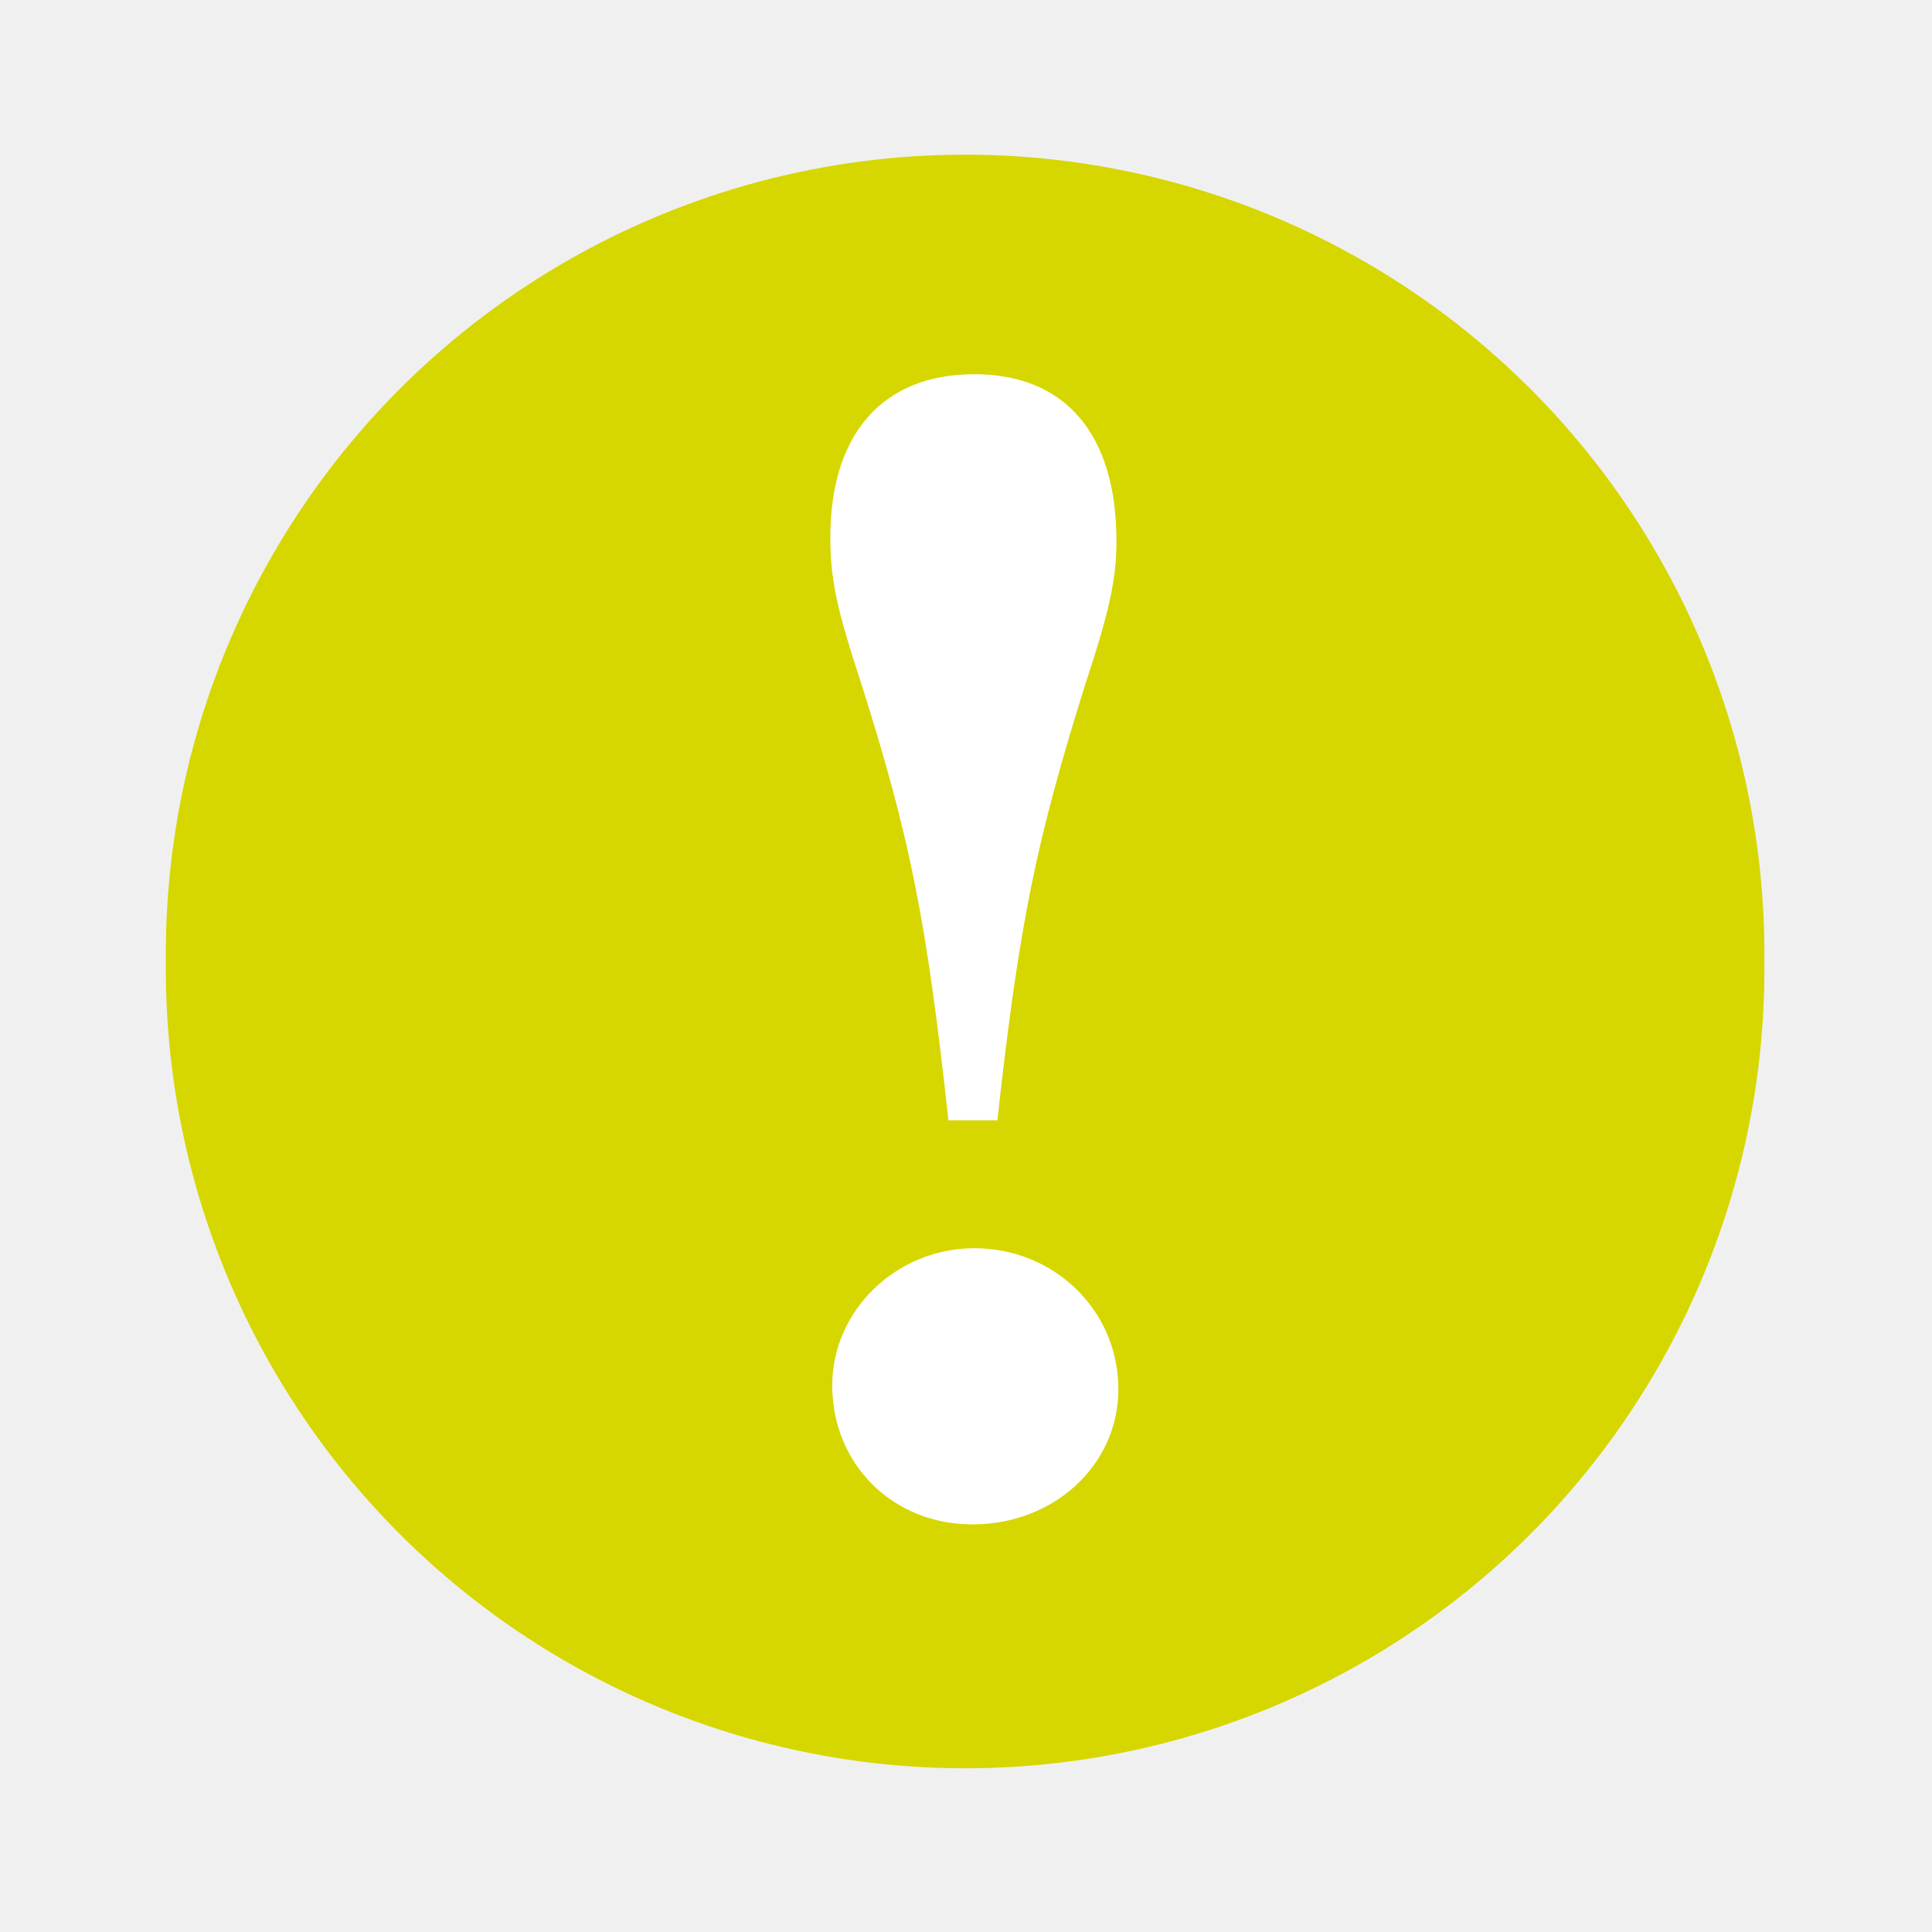
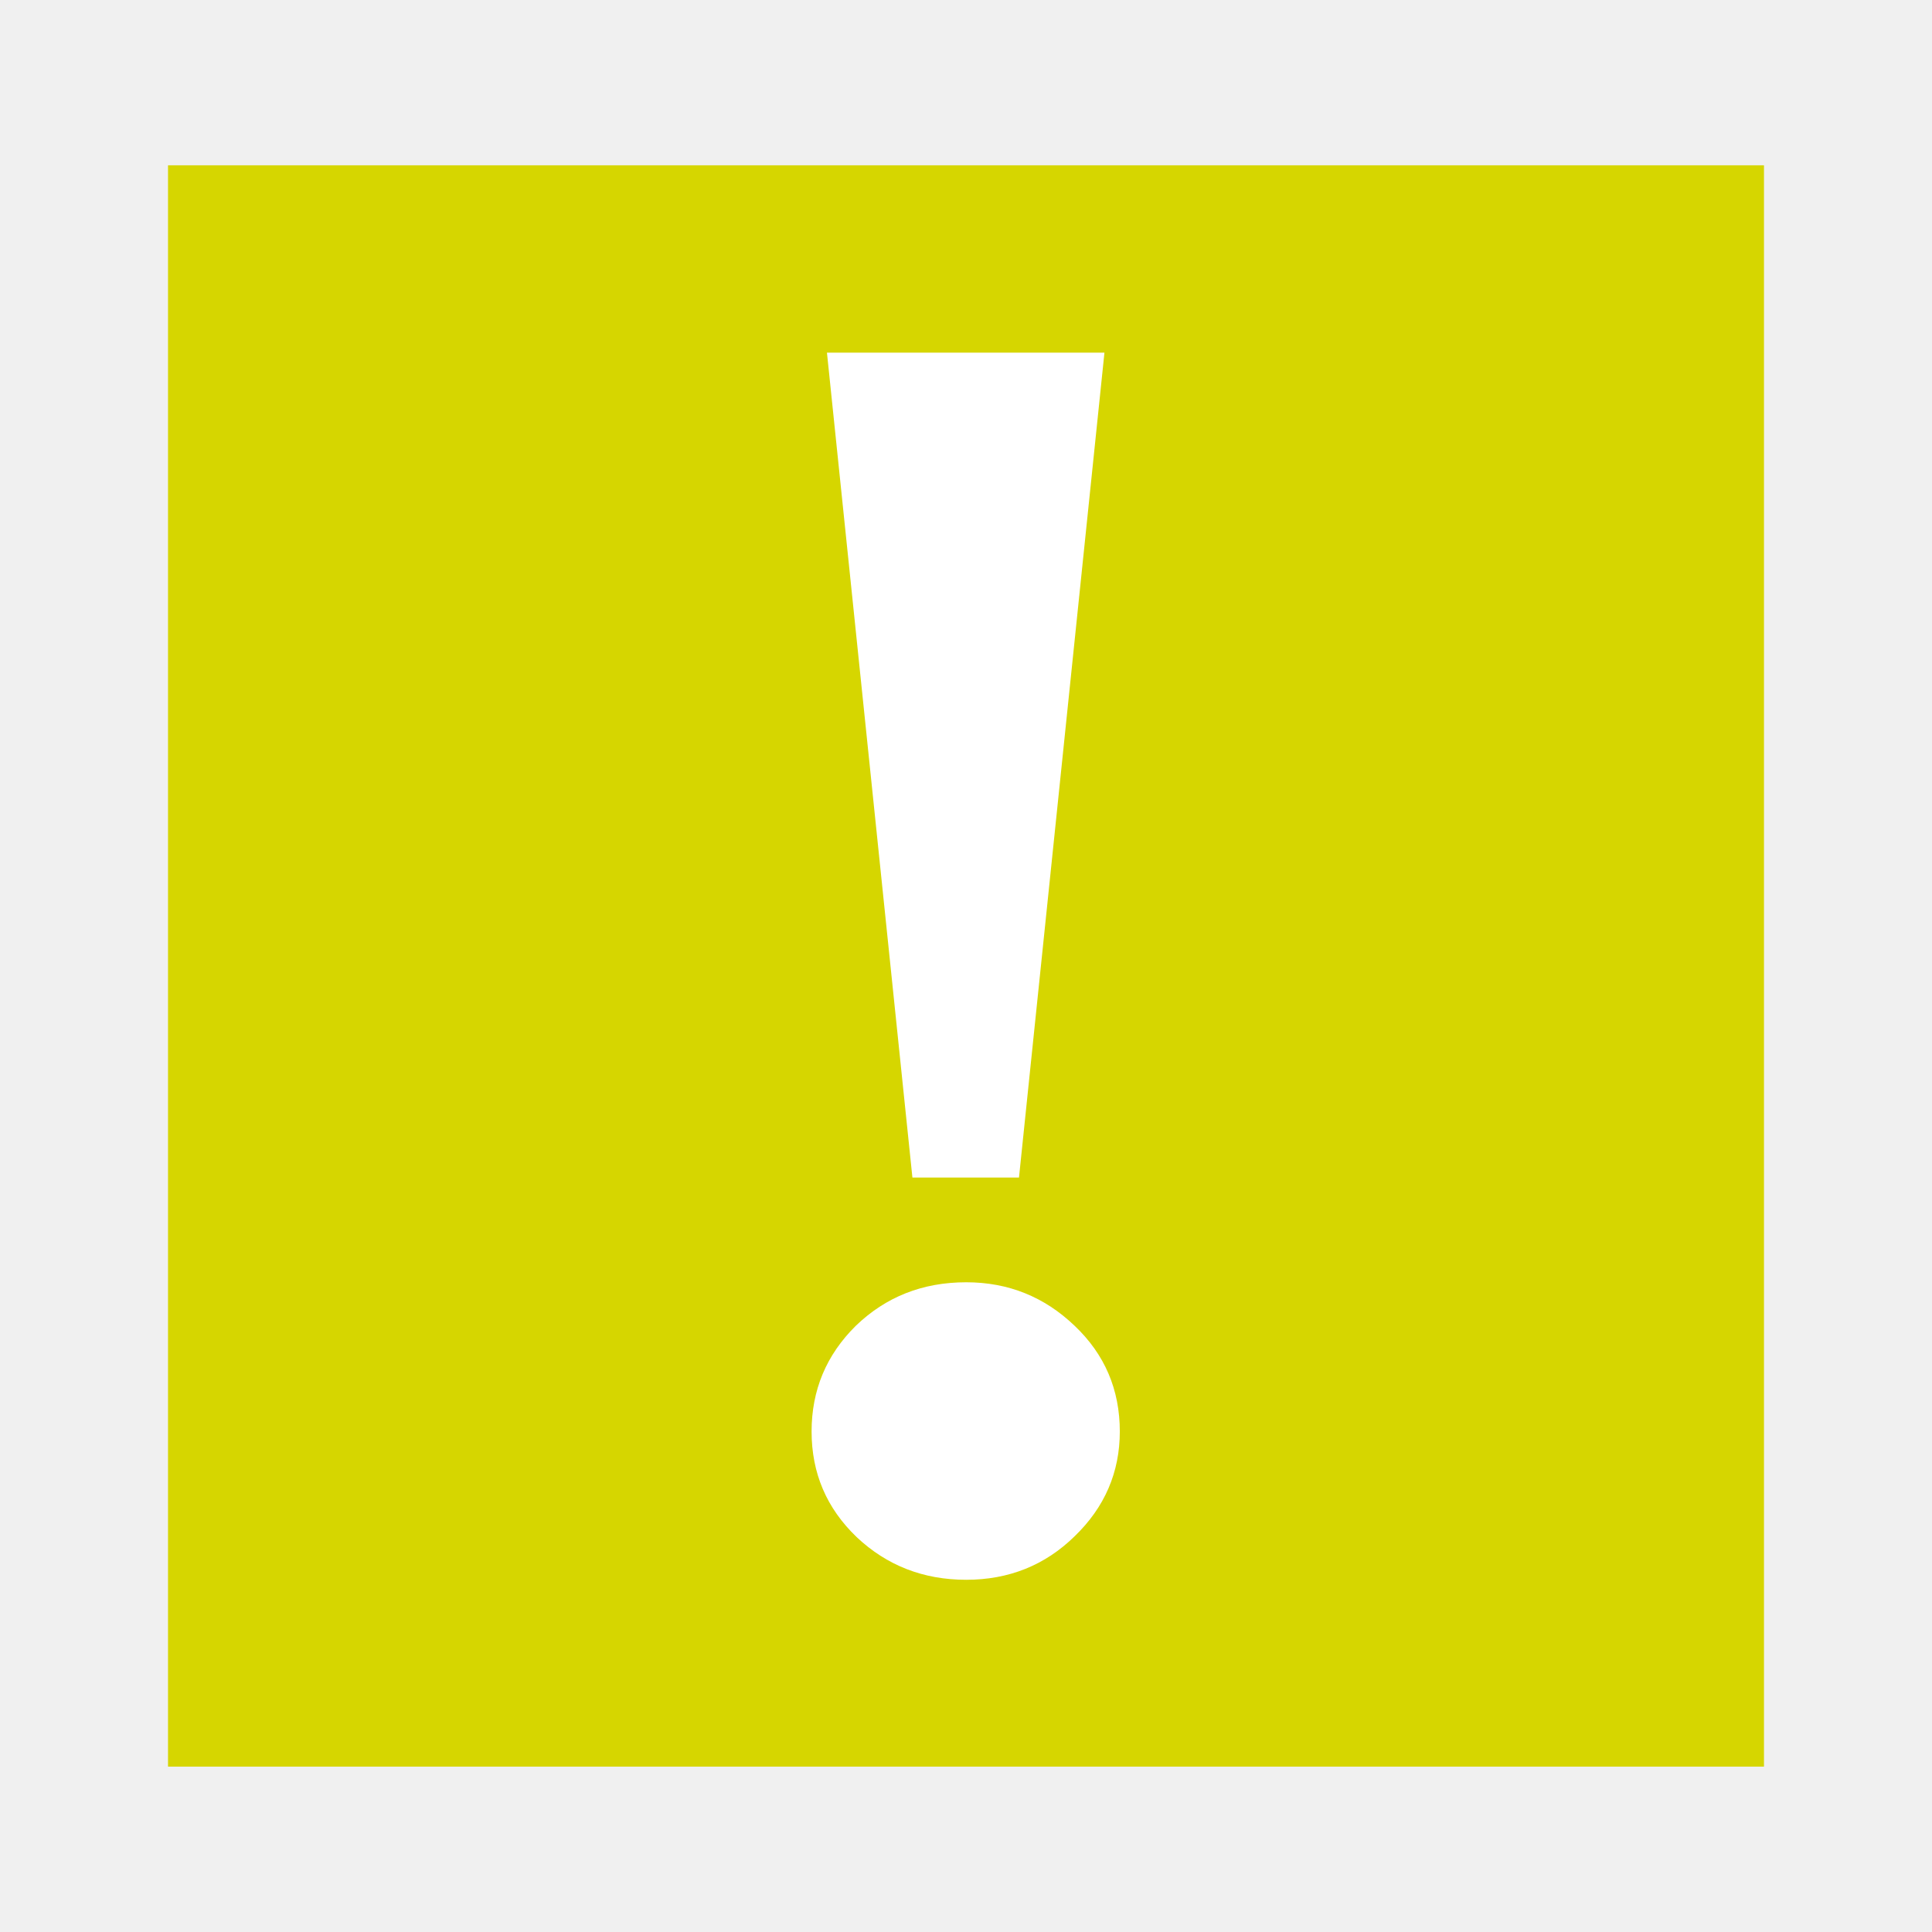
- <svg xmlns="http://www.w3.org/2000/svg" width="32px" height="32px" id="svg2393">
+ <svg xmlns="http://www.w3.org/2000/svg" width="32px" height="32px" id="svg2393" version="1.1">
  <defs id="defs2395">
    </defs>
  <g id="layer1">
-     <path style="fill:#d6d600;fill-opacity:1;fill-rule:evenodd;stroke:none;stroke-width:1px;stroke-linecap:butt;stroke-linejoin:miter;stroke-opacity:1" id="path2403" d="M 36.614,27.222 A 11.297,11.297 0 1 1 14.021,27.222 A 11.297,11.297 0 1 1 36.614,27.222 z" transform="matrix(1.171866,0,0,1.171866,-13.6834,-15.97545)" />
-     <text xml:space="preserve" style="font-size:27.546px;font-style:normal;font-variant:normal;font-weight:bold;font-stretch:normal;text-align:start;line-height:125%;writing-mode:lr-tb;text-anchor:start;fill:#ffffff;fill-opacity:1;stroke:none;stroke-width:1px;stroke-linecap:butt;stroke-linejoin:miter;stroke-opacity:1;font-family:Nimbus Roman No9 L;-inkscape-font-specification:Nimbus Roman No9 L Bold" x="11.278" y="25.338" id="text3175" transform="scale(1.01783,0.9824821)">
-       <tspan id="tspan3177" x="11.278" y="25.338">!</tspan>
+     <rect style="fill:#d6d600;fill-opacity:1;stroke-linecap:butt;stroke-linejoin:miter" id="rect6343" width="26.434" height="26.523" x="2.783" y="2.738" />
+     <text xml:space="preserve" style="font-size:30.943px;font-style:normal;font-variant:normal;font-weight:bold;font-stretch:normal;text-align:start;line-height:125%;writing-mode:lr-tb;text-anchor:start;fill:#ffffff;fill-opacity:1;stroke:none;font-family:Liberation Serif;-inkscape-font-specification:Liberation Serif Bold" x="10.583" y="26.197" id="text3175" transform="scale(1.01783,0.9824821)">
+       <tspan id="tspan3177" x="10.583" y="26.197">!</tspan>
    </text>
  </g>
</svg>
